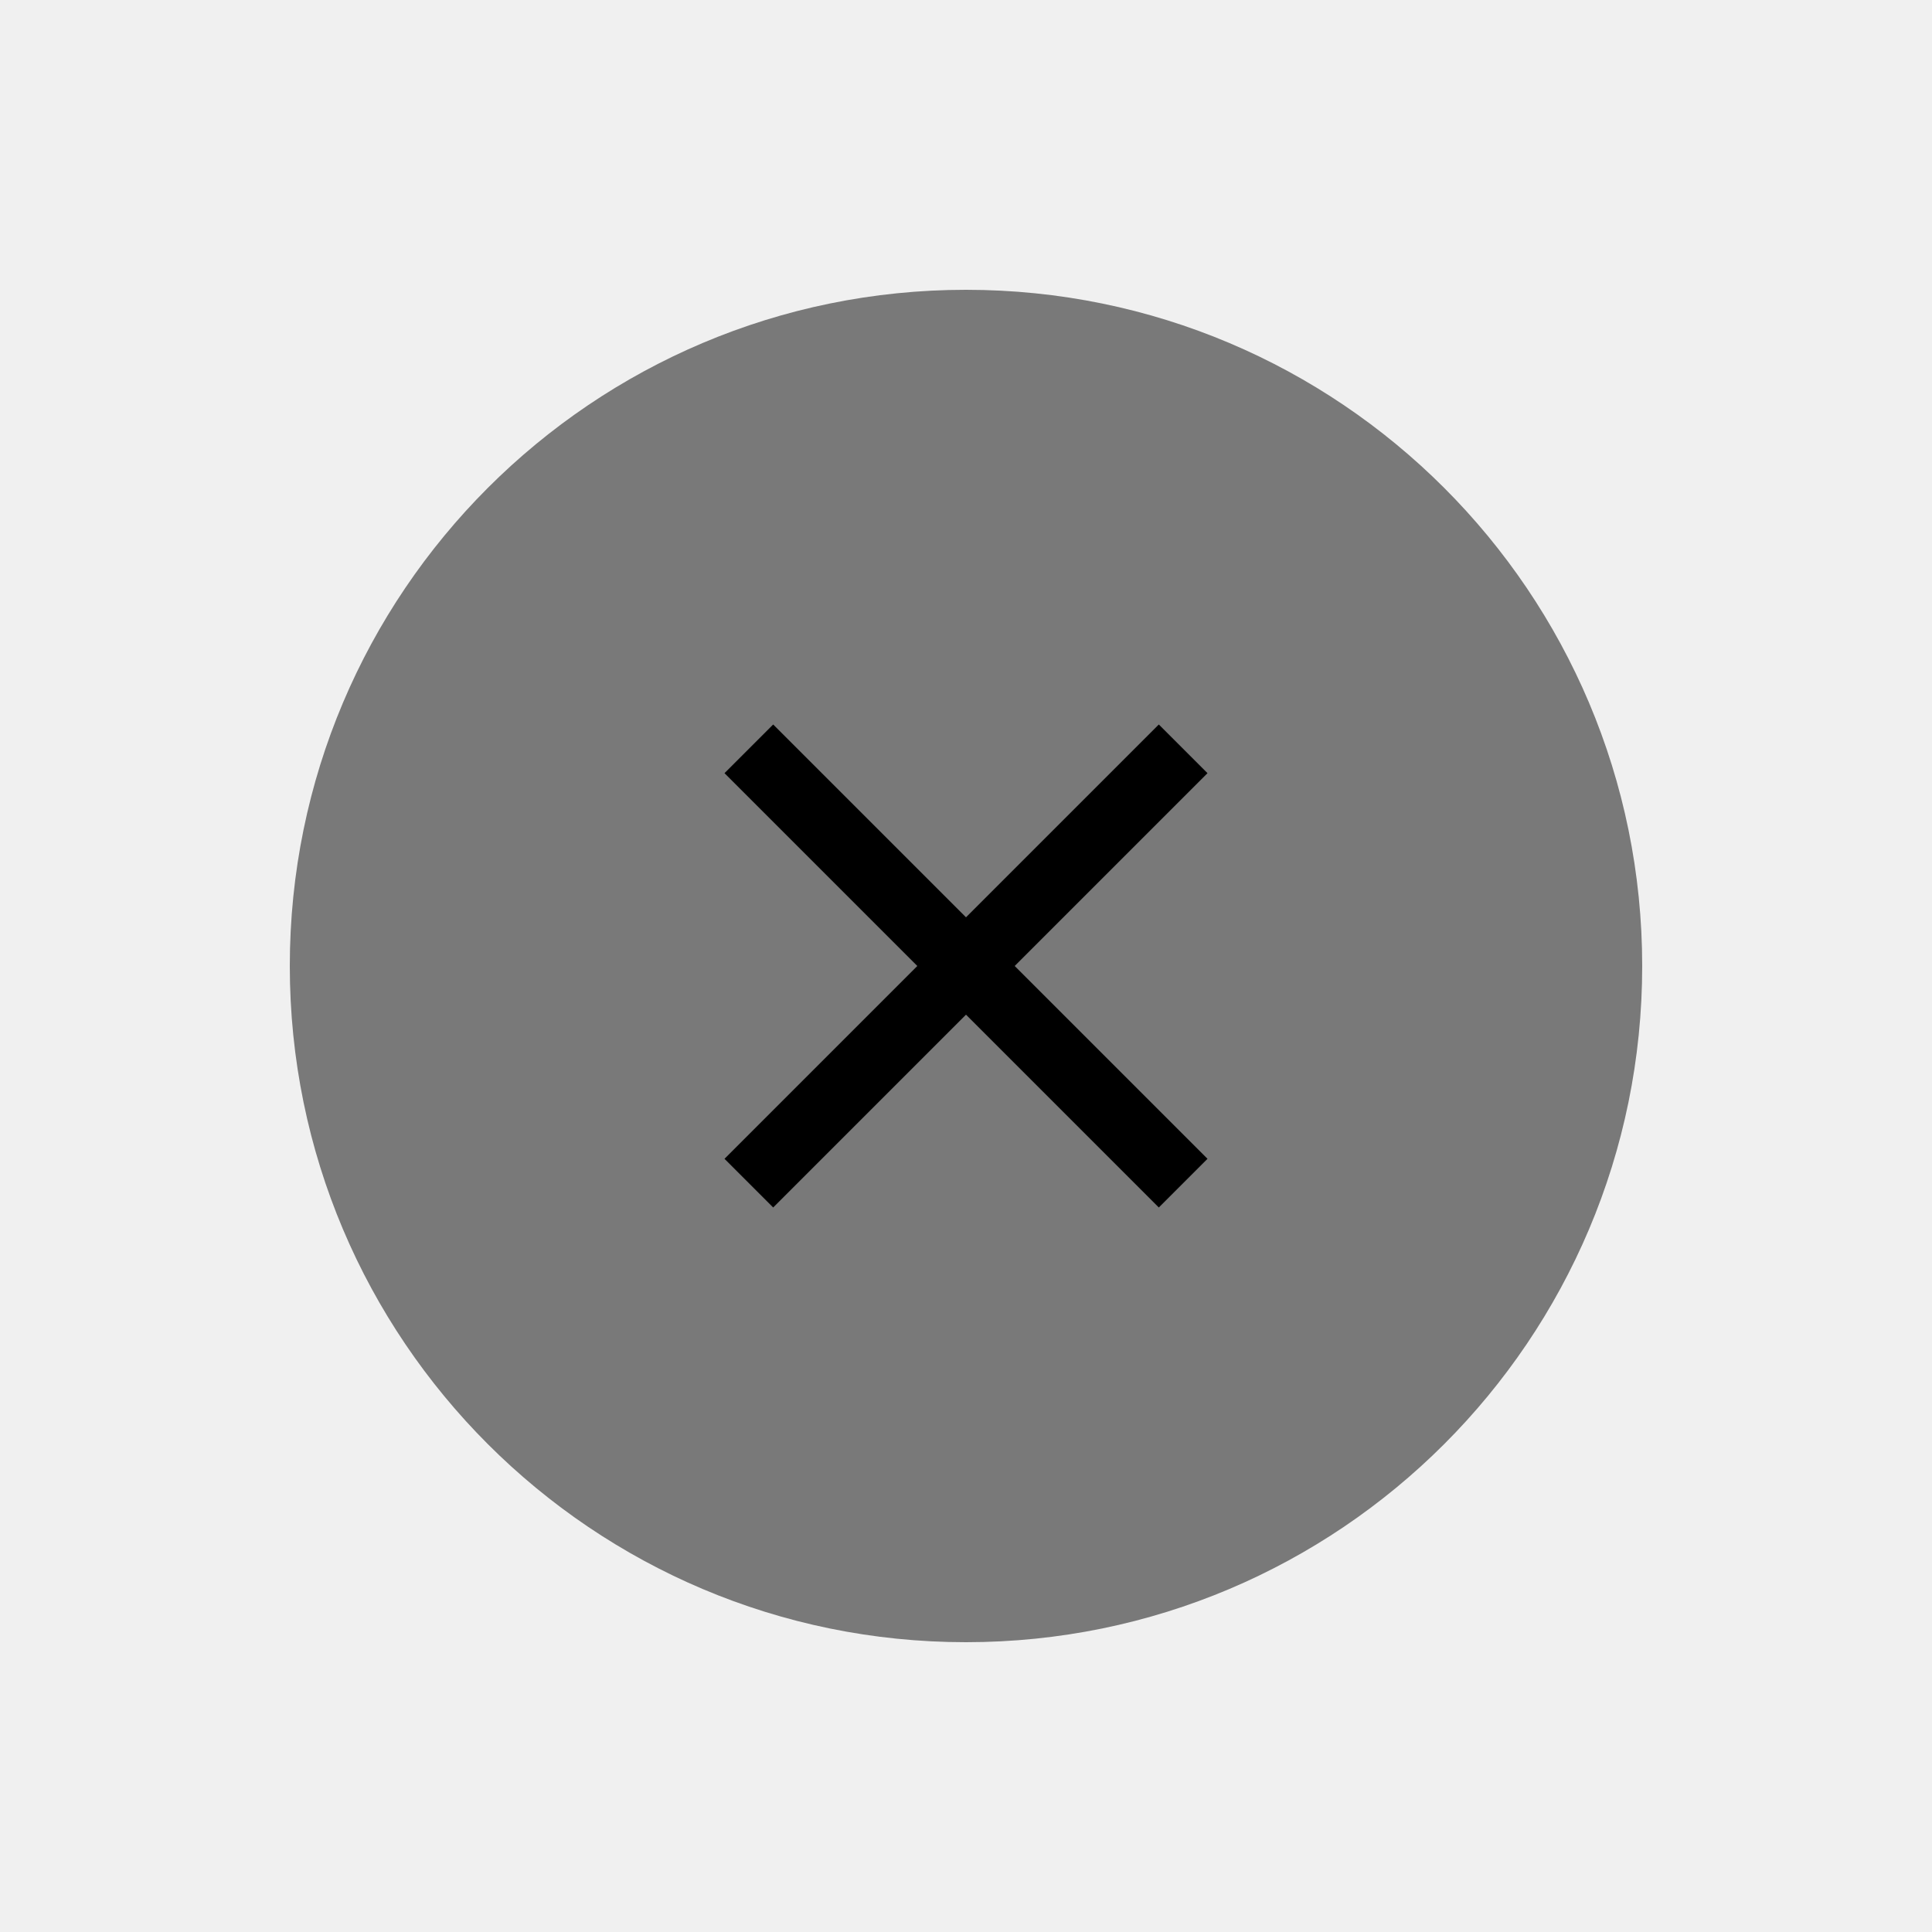
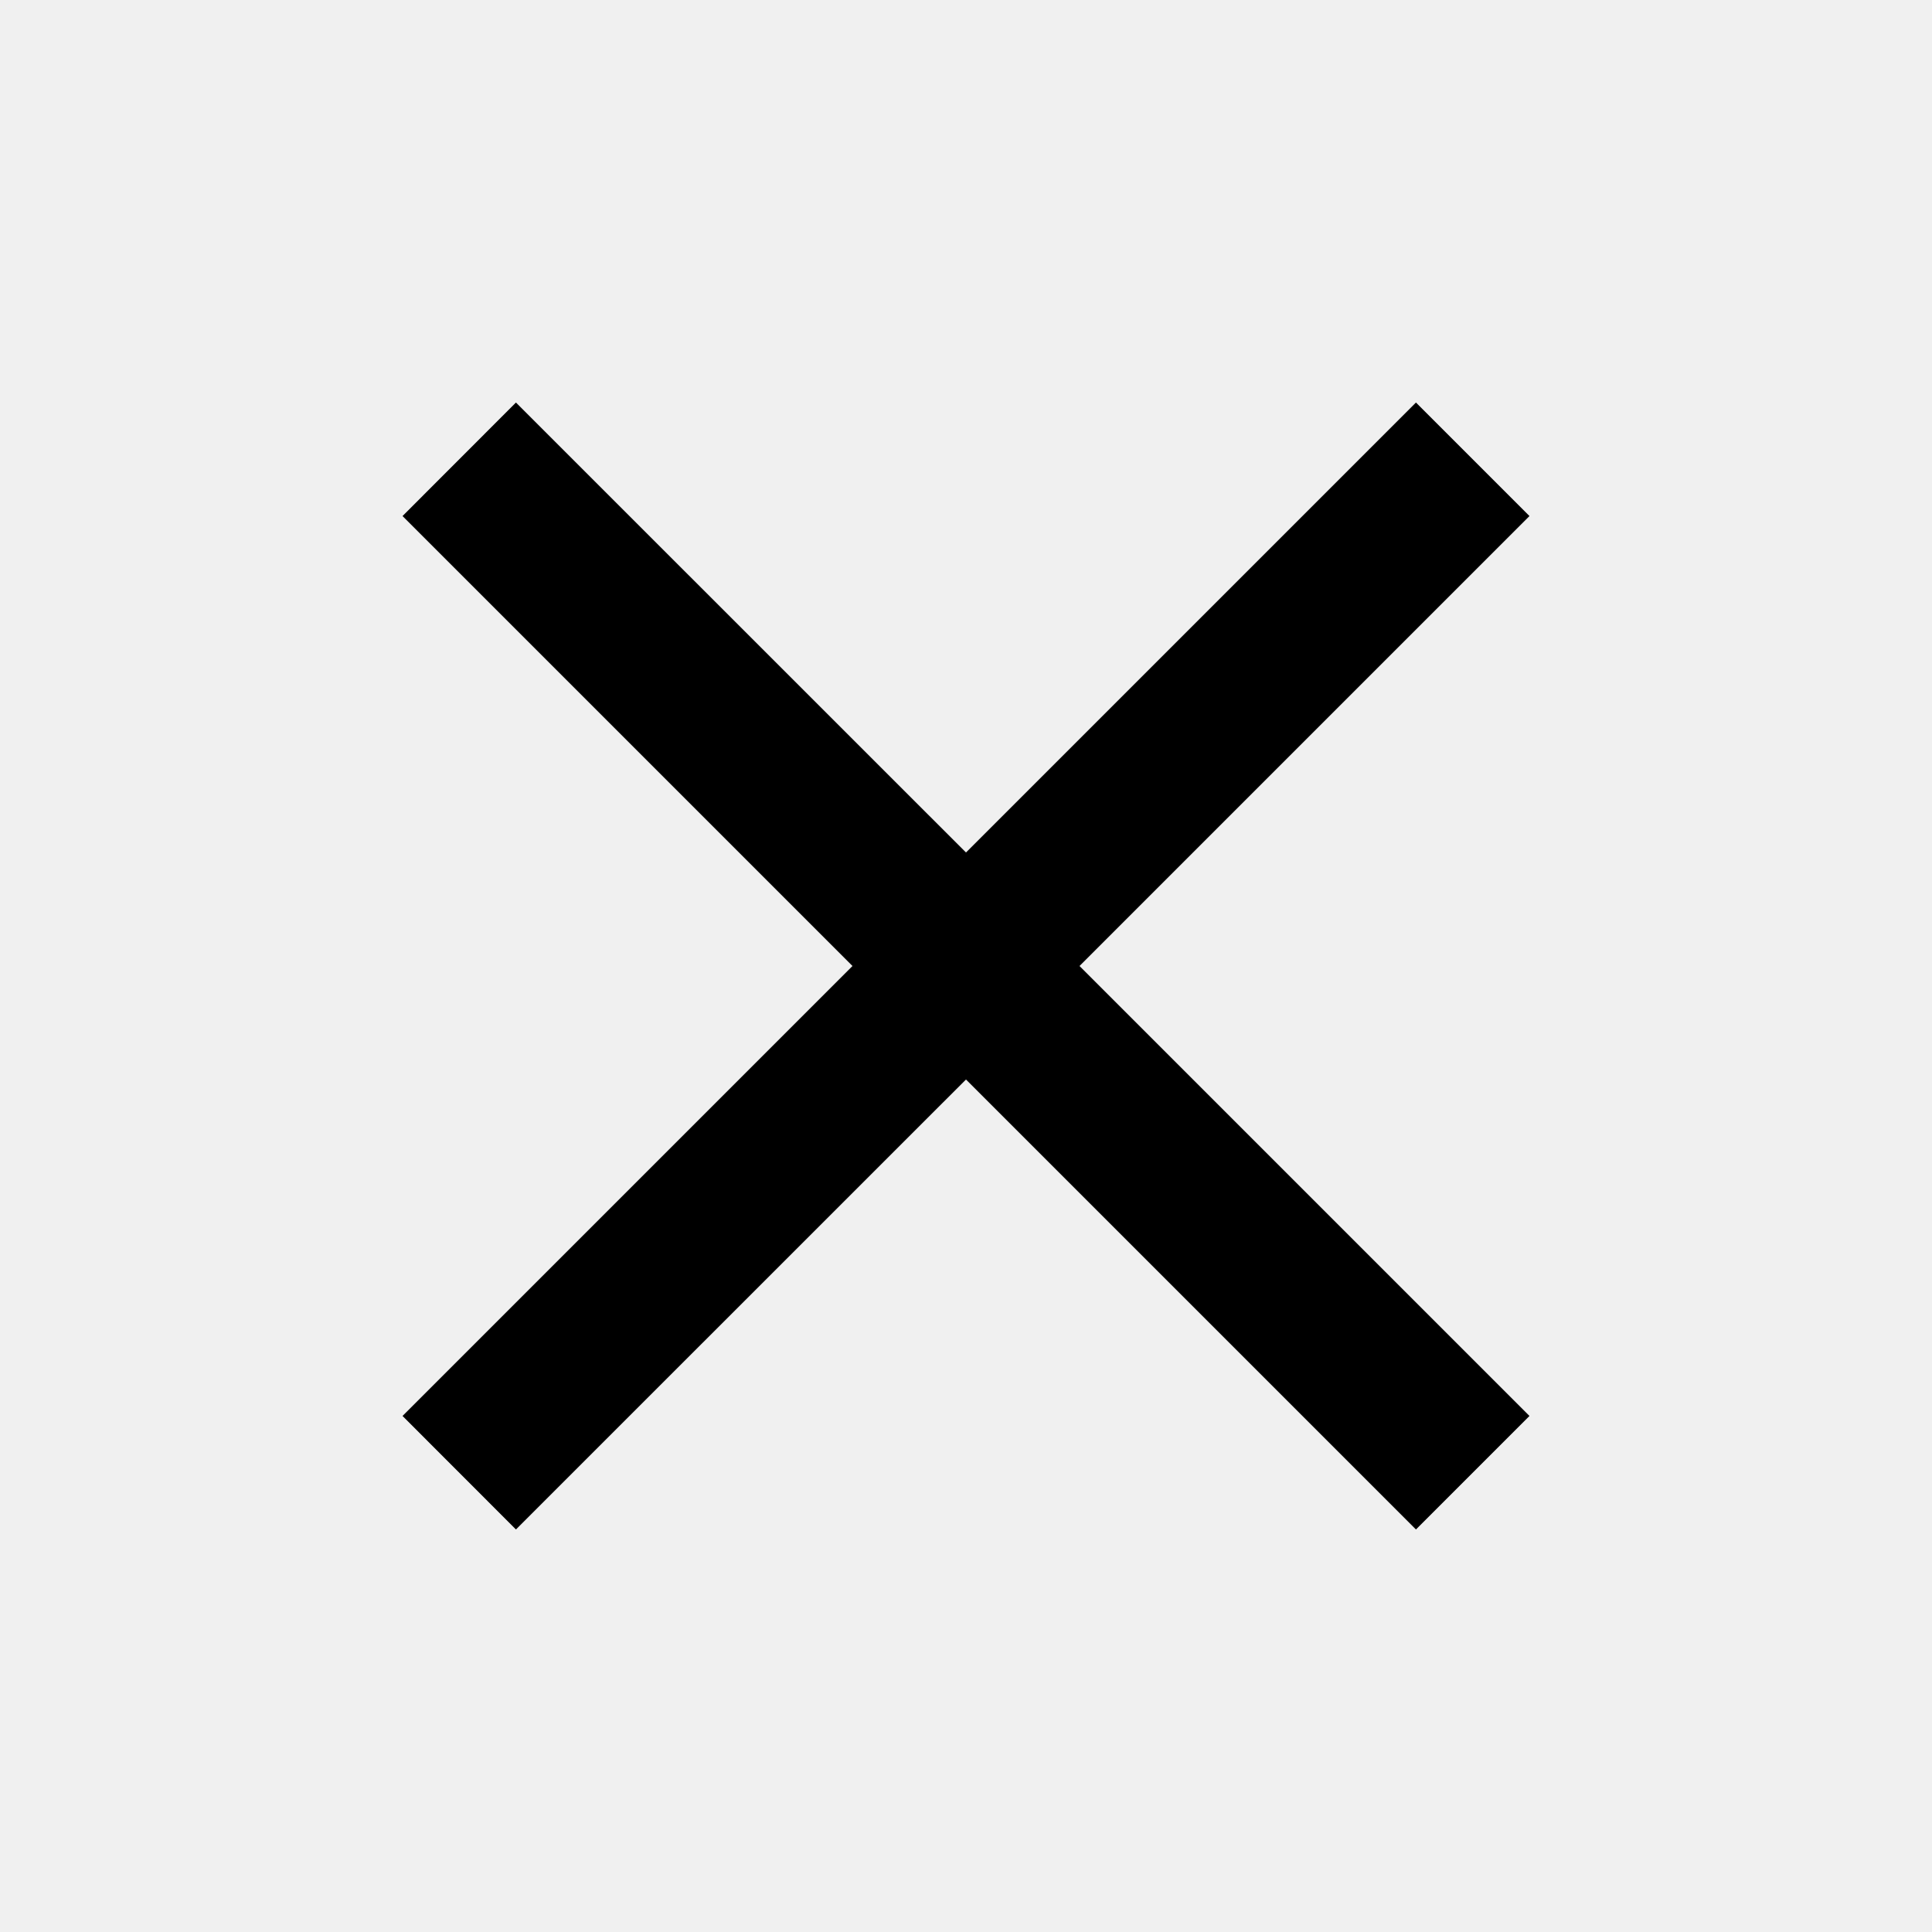
<svg xmlns="http://www.w3.org/2000/svg" width="20" height="20" viewBox="0 0 20 20" fill="none">
-   <circle cx="10" cy="10" r="7" fill="#797979" />
-   <g clip-path="url(#clip0_193_1534)">
-     <path d="M12.5 8.004L11.996 7.5L10 9.496L8.004 7.5L7.5 8.004L9.496 10L7.5 11.996L8.004 12.5L10 10.504L11.996 12.5L12.5 11.996L10.504 10L12.5 8.004Z" fill="currentColor" />
+   <g clip-path="url(#clip0_59_3522)">
+     <path d="M15.833 5.342L14.658 4.167L10 8.825L5.341 4.167L4.167 5.342L8.825 10L4.167 14.658L5.341 15.833L10 11.175L14.658 15.833L15.833 14.658L11.175 10L15.833 5.342Z" fill="currentColor" />
  </g>
  <defs>
-     <clipPath id="clip0_193_1534">
-       <rect width="7" height="7" fill="white" transform="translate(6.5 6.5)" />
+     <clipPath id="clip0_59_3522">
+       <rect width="20" height="20" fill="white" />
    </clipPath>
  </defs>
</svg>
